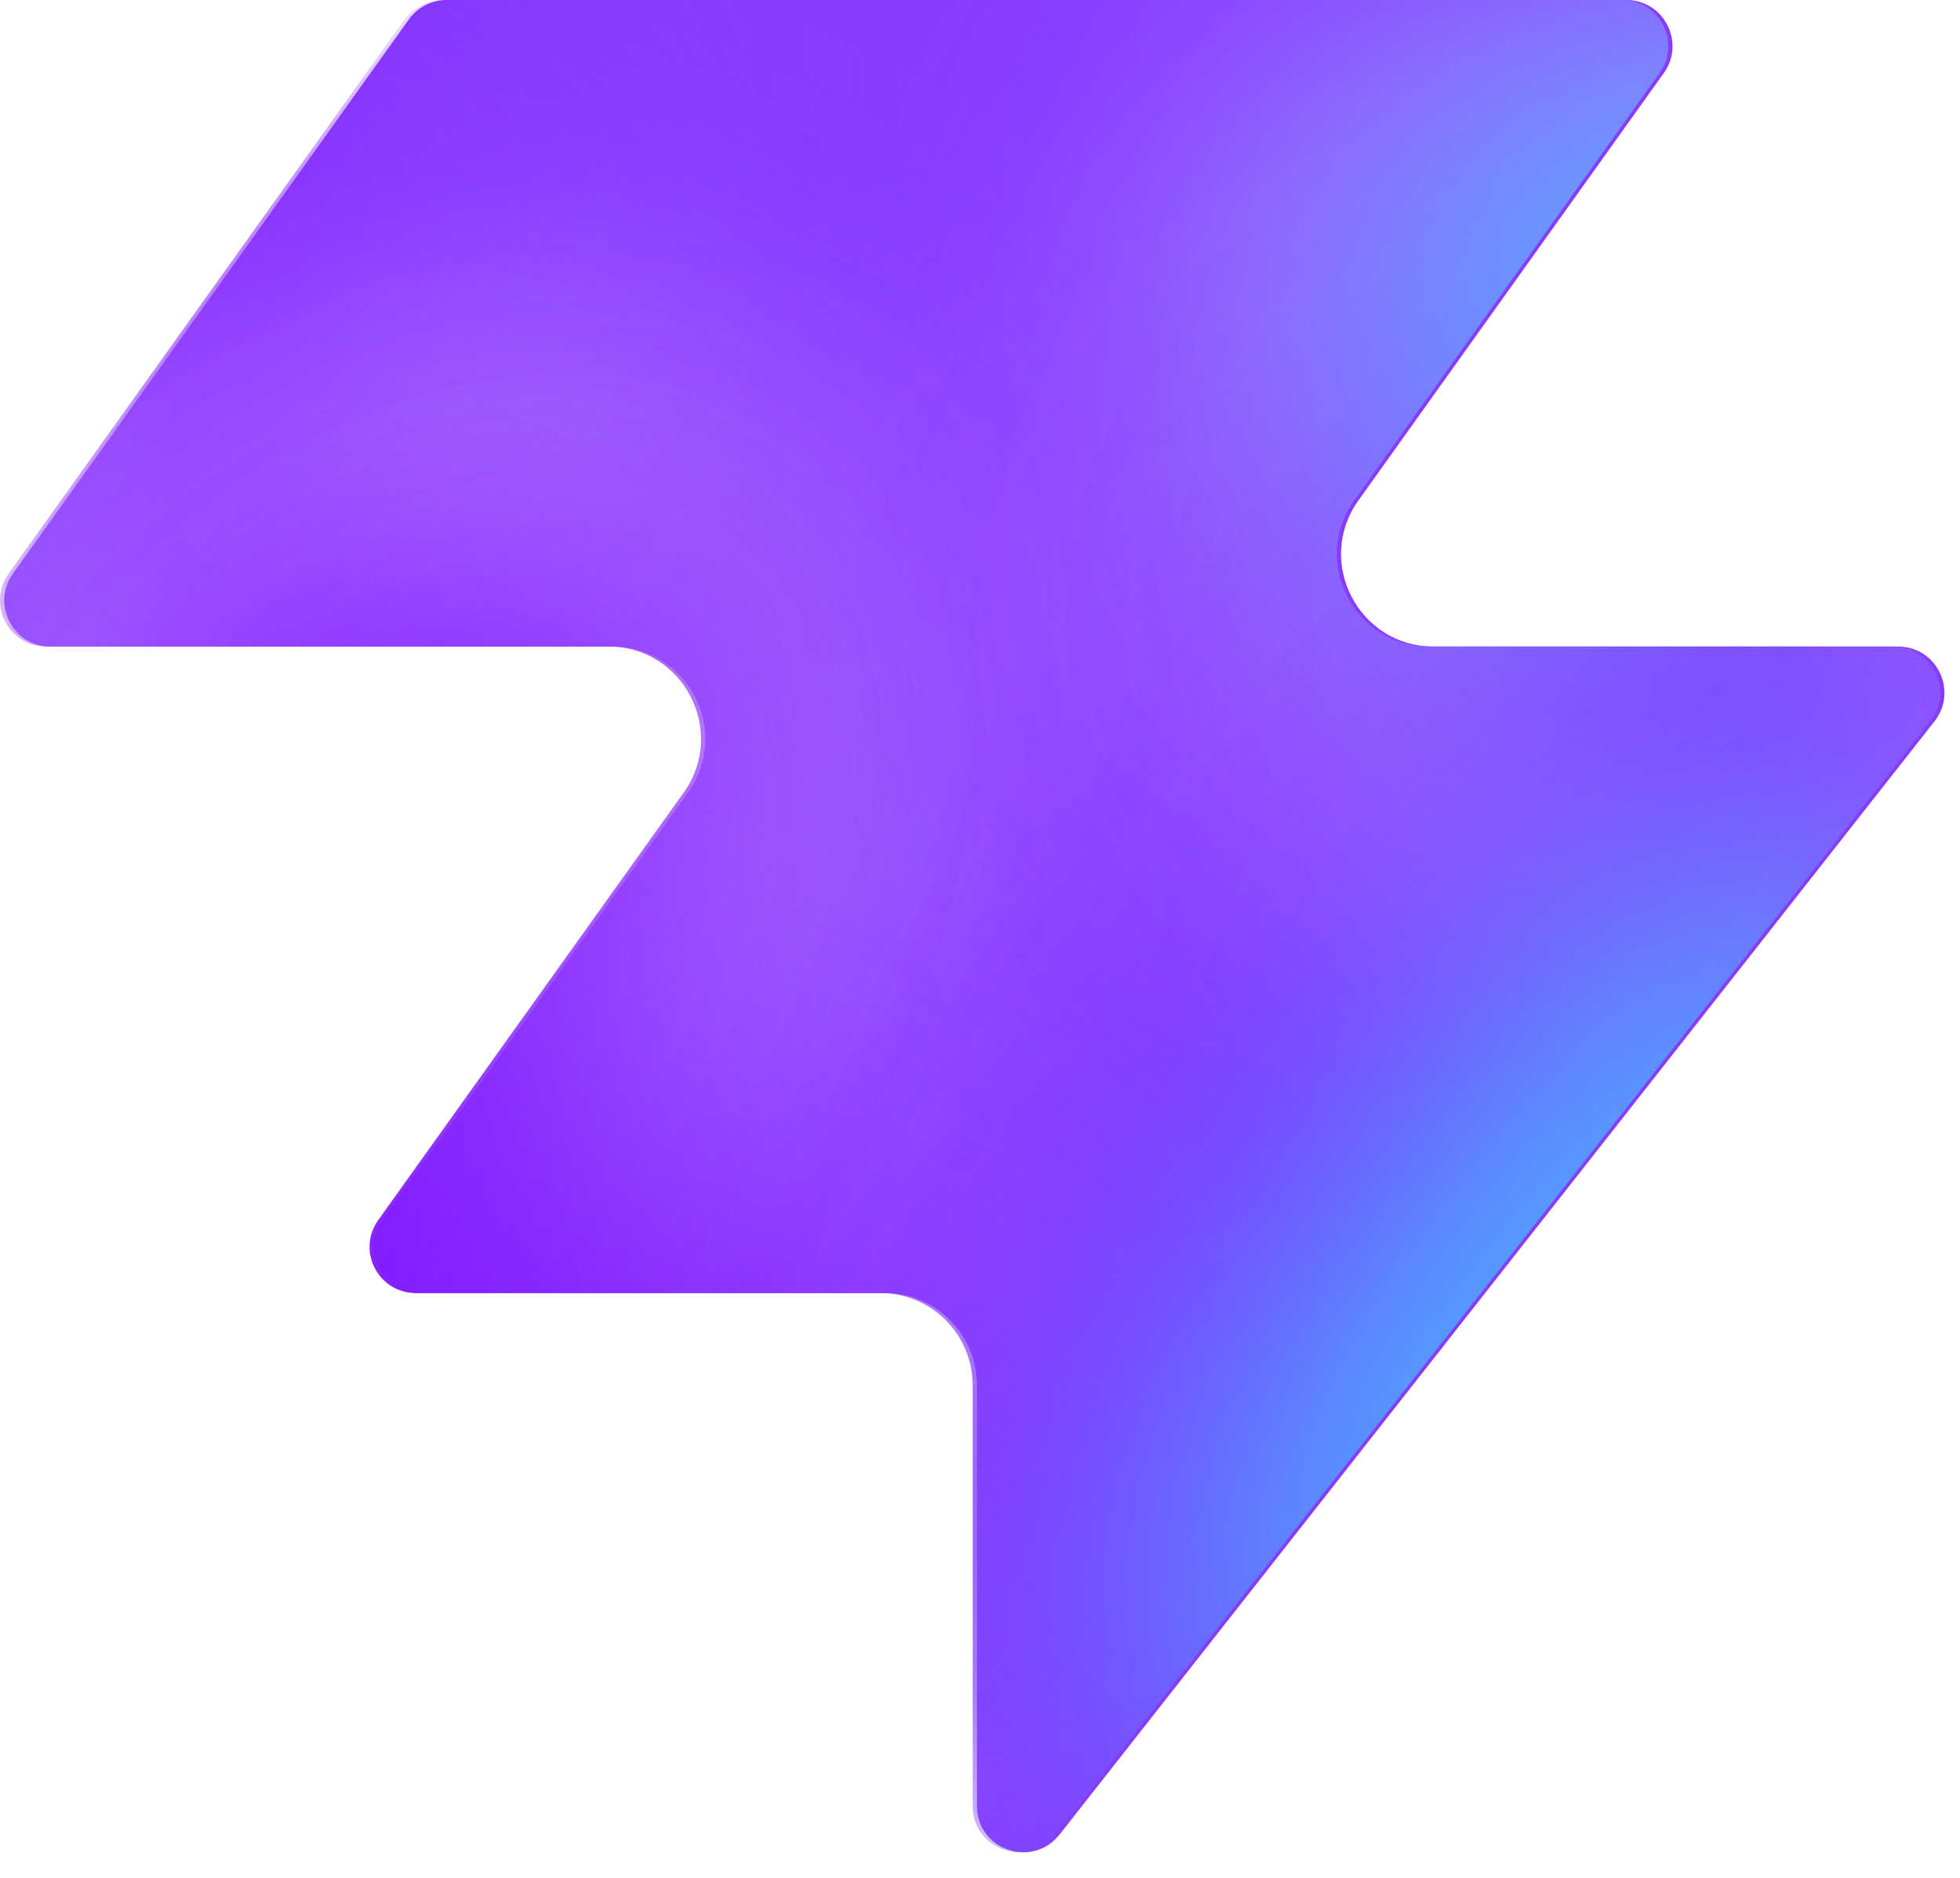
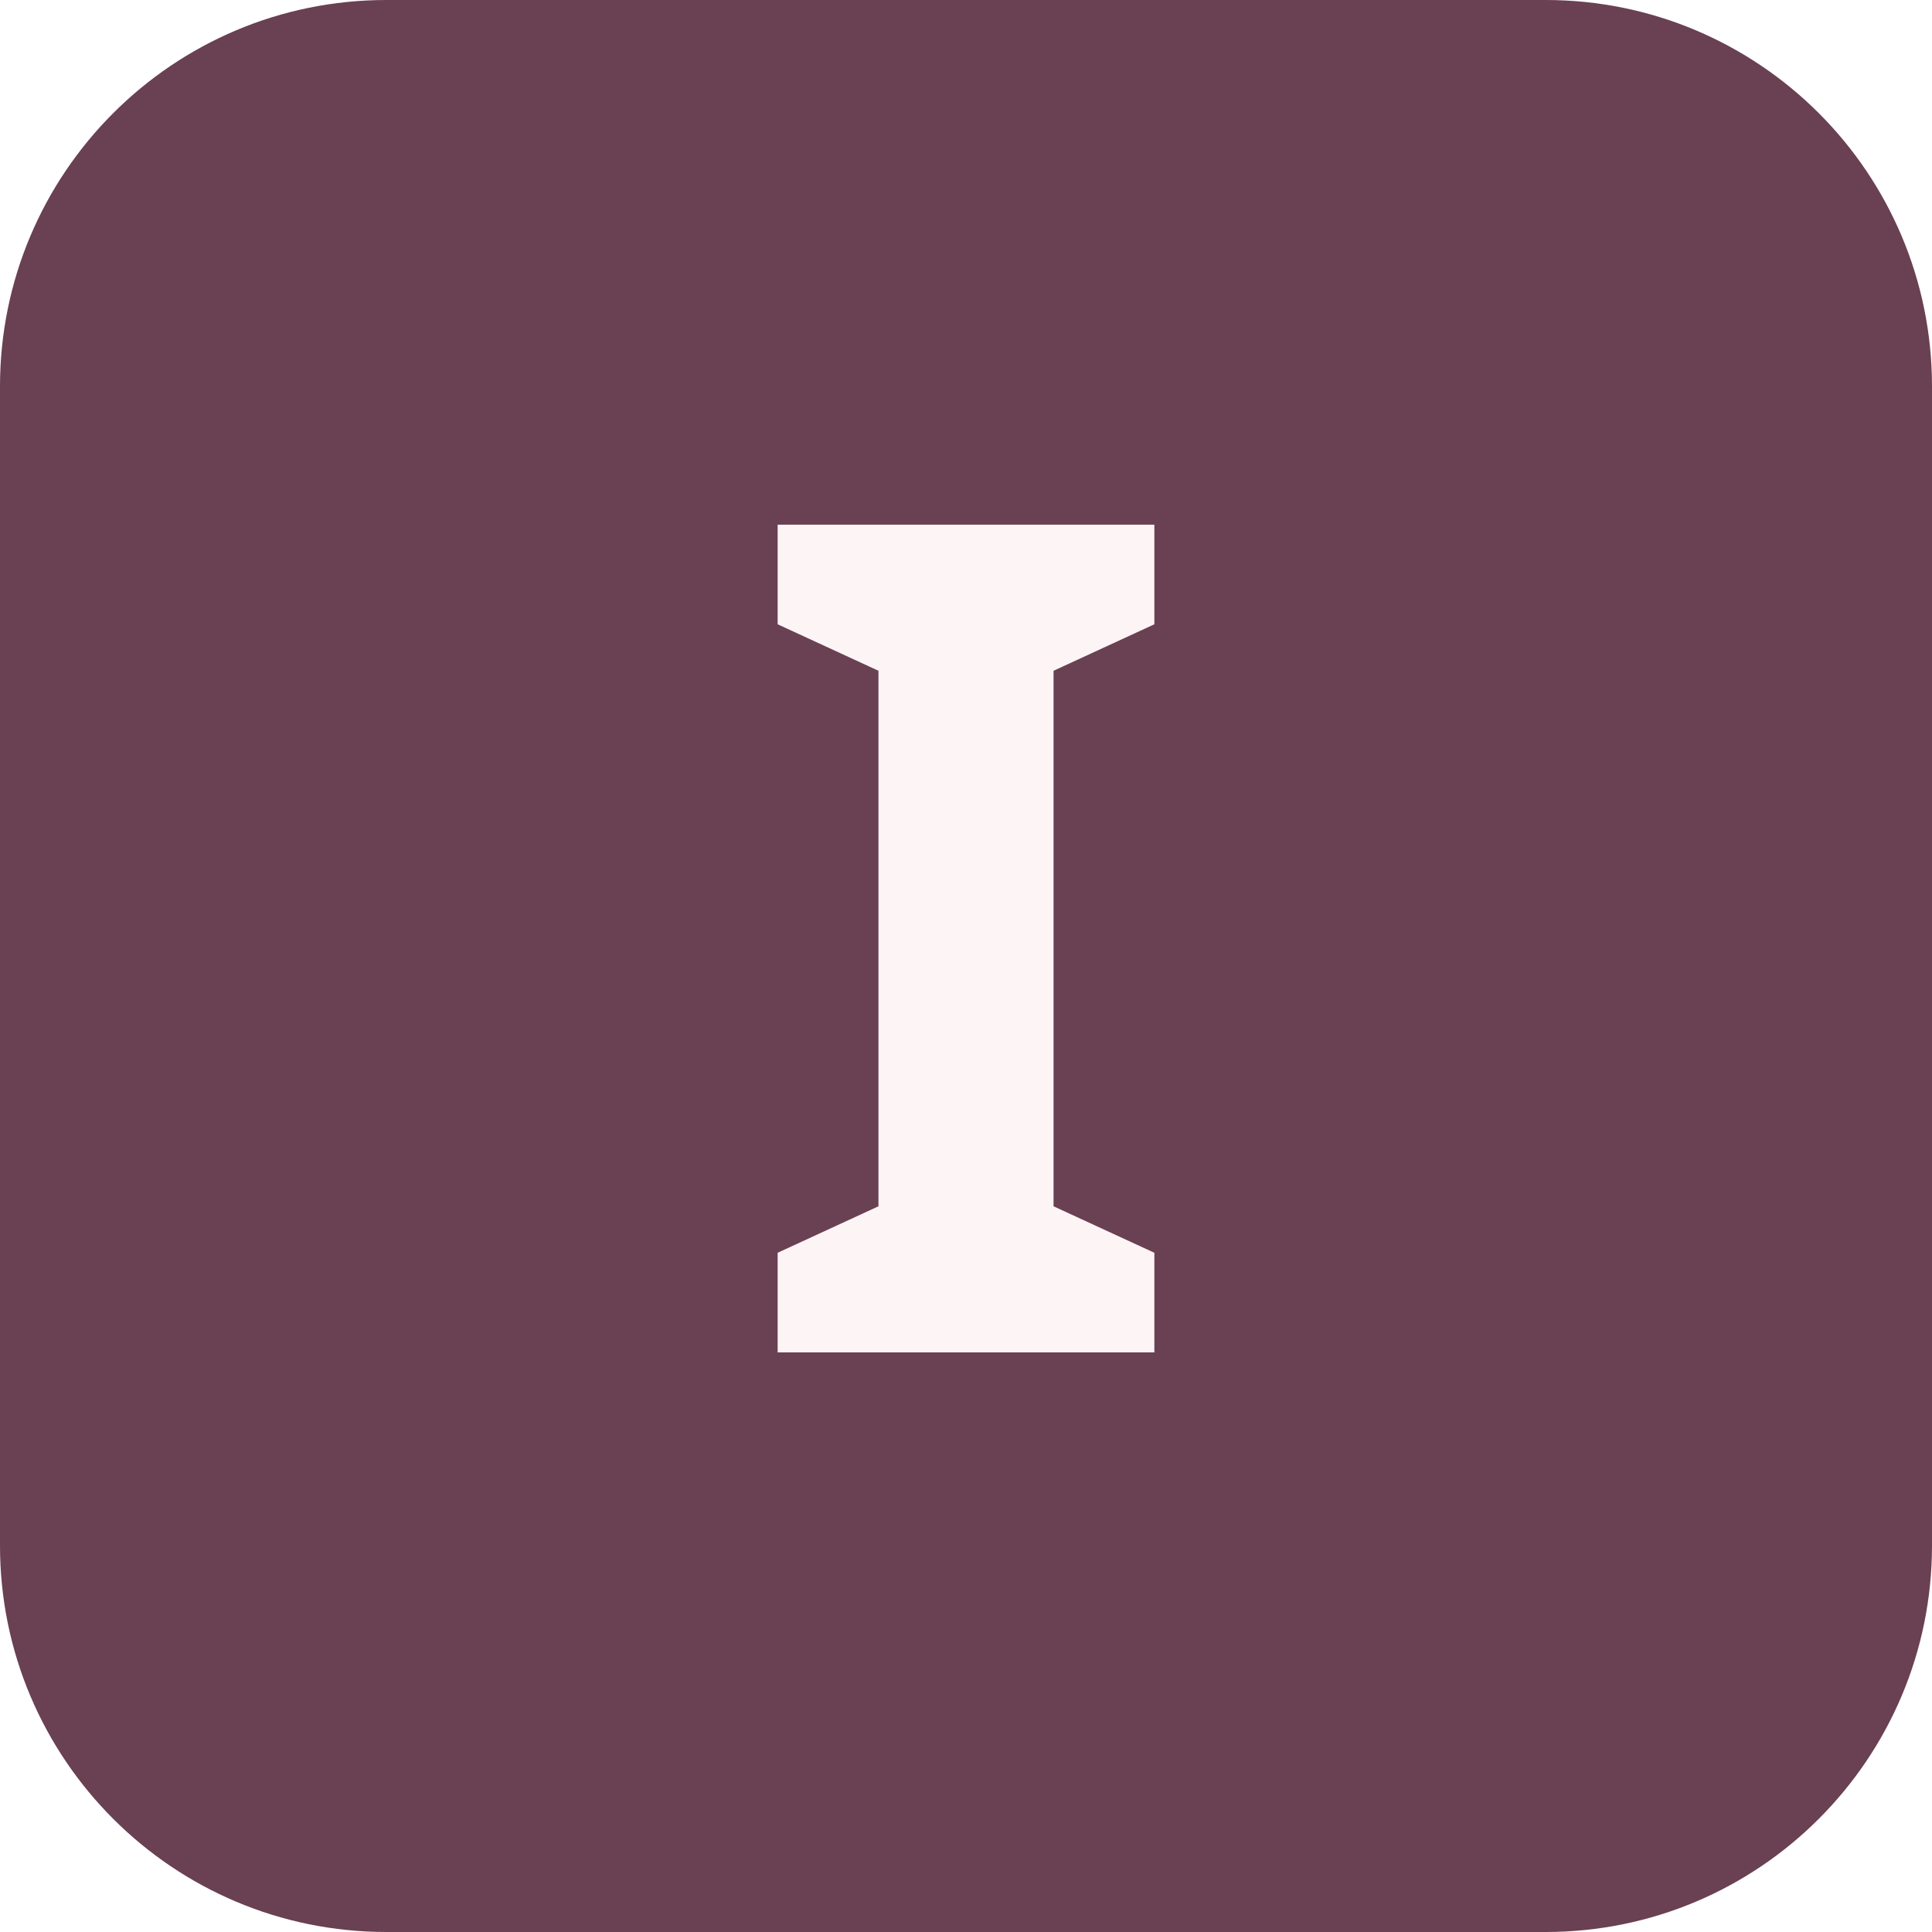
- <svg xmlns="http://www.w3.org/2000/svg" width="48" height="46" fill="none" viewBox="0 0 48 46">
-   <path fill="#863bff" d="M25.946 44.938c-.664.845-2.021.375-2.021-.698V33.937a2.26 2.26 0 0 0-2.262-2.262H10.287c-.92 0-1.456-1.04-.92-1.788l7.48-10.471c1.07-1.497 0-3.578-1.842-3.578H1.237c-.92 0-1.456-1.04-.92-1.788L10.013.474c.214-.297.556-.474.92-.474h28.894c.92 0 1.456 1.04.92 1.788l-7.48 10.471c-1.07 1.498 0 3.579 1.842 3.579h11.377c.943 0 1.473 1.088.89 1.83L25.947 44.94z" style="fill:#863bff;fill:color(display-p3 .525 .23 1);fill-opacity:1" />
-   <mask id="a" width="48" height="46" x="0" y="0" maskUnits="userSpaceOnUse" style="mask-type:alpha">
-     <path fill="#000" d="M25.842 44.938c-.664.844-2.021.375-2.021-.698V33.937a2.26 2.26 0 0 0-2.262-2.262H10.183c-.92 0-1.456-1.04-.92-1.788l7.48-10.471c1.07-1.498 0-3.579-1.842-3.579H1.133c-.92 0-1.456-1.04-.92-1.787L9.91.473c.214-.297.556-.474.92-.474h28.894c.92 0 1.456 1.04.92 1.788l-7.48 10.471c-1.07 1.498 0 3.578 1.842 3.578h11.377c.943 0 1.473 1.088.89 1.832L25.843 44.94z" style="fill:#000;fill-opacity:1" />
-   </mask>
-   <g mask="url(#a)">
-     <g filter="url(#b)">
-       <ellipse cx="5.508" cy="14.704" fill="#ede6ff" rx="5.508" ry="14.704" style="fill:#ede6ff;fill:color(display-p3 .927 .903 1);fill-opacity:1" transform="matrix(.00324 1 1 -.00324 -4.47 31.516)" />
-     </g>
-     <g filter="url(#c)">
-       <ellipse cx="10.399" cy="29.851" fill="#ede6ff" rx="10.399" ry="29.851" style="fill:#ede6ff;fill:color(display-p3 .927 .903 1);fill-opacity:1" transform="matrix(.00324 1 1 -.00324 -39.328 7.883)" />
-     </g>
-     <g filter="url(#d)">
-       <ellipse cx="5.508" cy="30.487" fill="#7e14ff" rx="5.508" ry="30.487" style="fill:#7e14ff;fill:color(display-p3 .492 .077 1);fill-opacity:1" transform="rotate(89.814 -25.913 -14.639)scale(1 -1)" />
-     </g>
-     <g filter="url(#e)">
-       <ellipse cx="5.508" cy="30.599" fill="#7e14ff" rx="5.508" ry="30.599" style="fill:#7e14ff;fill:color(display-p3 .492 .077 1);fill-opacity:1" transform="rotate(89.814 -32.644 -3.334)scale(1 -1)" />
-     </g>
-     <g filter="url(#f)">
-       <ellipse cx="5.508" cy="30.599" fill="#7e14ff" rx="5.508" ry="30.599" style="fill:#7e14ff;fill:color(display-p3 .492 .077 1);fill-opacity:1" transform="matrix(.00324 1 1 -.00324 -34.34 30.47)" />
-     </g>
-     <g filter="url(#g)">
-       <ellipse cx="14.072" cy="22.078" fill="#ede6ff" rx="14.072" ry="22.078" style="fill:#ede6ff;fill:color(display-p3 .927 .903 1);fill-opacity:1" transform="rotate(93.35 24.506 48.493)scale(-1 1)" />
-     </g>
-     <g filter="url(#h)">
-       <ellipse cx="3.47" cy="21.501" fill="#7e14ff" rx="3.47" ry="21.501" style="fill:#7e14ff;fill:color(display-p3 .492 .077 1);fill-opacity:1" transform="rotate(89.009 28.708 47.59)scale(-1 1)" />
-     </g>
-     <g filter="url(#i)">
-       <ellipse cx="3.47" cy="21.501" fill="#7e14ff" rx="3.47" ry="21.501" style="fill:#7e14ff;fill:color(display-p3 .492 .077 1);fill-opacity:1" transform="rotate(89.009 28.708 47.59)scale(-1 1)" />
-     </g>
-     <g filter="url(#j)">
-       <ellipse cx=".387" cy="8.972" fill="#7e14ff" rx="4.407" ry="29.108" style="fill:#7e14ff;fill:color(display-p3 .492 .077 1);fill-opacity:1" transform="rotate(39.51 .387 8.972)" />
-     </g>
-     <g filter="url(#k)">
-       <ellipse cx="47.523" cy="-6.092" fill="#7e14ff" rx="4.407" ry="29.108" style="fill:#7e14ff;fill:color(display-p3 .492 .077 1);fill-opacity:1" transform="rotate(37.892 47.523 -6.092)" />
-     </g>
-     <g filter="url(#l)">
-       <ellipse cx="41.412" cy="6.333" fill="#47bfff" rx="5.971" ry="9.665" style="fill:#47bfff;fill:color(display-p3 .28 .748 1);fill-opacity:1" transform="rotate(37.892 41.412 6.333)" />
-     </g>
-     <g filter="url(#m)">
-       <ellipse cx="-1.879" cy="38.332" fill="#7e14ff" rx="4.407" ry="29.108" style="fill:#7e14ff;fill:color(display-p3 .492 .077 1);fill-opacity:1" transform="rotate(37.892 -1.88 38.332)" />
-     </g>
-     <g filter="url(#n)">
-       <ellipse cx="-1.879" cy="38.332" fill="#7e14ff" rx="4.407" ry="29.108" style="fill:#7e14ff;fill:color(display-p3 .492 .077 1);fill-opacity:1" transform="rotate(37.892 -1.88 38.332)" />
-     </g>
-     <g filter="url(#o)">
-       <ellipse cx="35.651" cy="29.907" fill="#7e14ff" rx="4.407" ry="29.108" style="fill:#7e14ff;fill:color(display-p3 .492 .077 1);fill-opacity:1" transform="rotate(37.892 35.651 29.907)" />
-     </g>
-     <g filter="url(#p)">
-       <ellipse cx="38.418" cy="32.4" fill="#47bfff" rx="5.971" ry="15.297" style="fill:#47bfff;fill:color(display-p3 .28 .748 1);fill-opacity:1" transform="rotate(37.892 38.418 32.4)" />
-     </g>
-   </g>
-   <defs>
-     <filter id="b" width="60.045" height="41.654" x="-19.77" y="16.149" color-interpolation-filters="sRGB" filterUnits="userSpaceOnUse">
-       <feFlood flood-opacity="0" result="BackgroundImageFix" />
-       <feBlend in="SourceGraphic" in2="BackgroundImageFix" result="shape" />
-       <feGaussianBlur result="effect1_foregroundBlur_2002_17158" stdDeviation="7.659" />
-     </filter>
-     <filter id="c" width="90.34" height="51.437" x="-54.613" y="-7.533" color-interpolation-filters="sRGB" filterUnits="userSpaceOnUse">
-       <feFlood flood-opacity="0" result="BackgroundImageFix" />
-       <feBlend in="SourceGraphic" in2="BackgroundImageFix" result="shape" />
-       <feGaussianBlur result="effect1_foregroundBlur_2002_17158" stdDeviation="7.659" />
-     </filter>
-     <filter id="d" width="79.355" height="29.4" x="-49.64" y="2.03" color-interpolation-filters="sRGB" filterUnits="userSpaceOnUse">
-       <feFlood flood-opacity="0" result="BackgroundImageFix" />
-       <feBlend in="SourceGraphic" in2="BackgroundImageFix" result="shape" />
-       <feGaussianBlur result="effect1_foregroundBlur_2002_17158" stdDeviation="4.596" />
-     </filter>
-     <filter id="e" width="79.579" height="29.4" x="-45.045" y="20.029" color-interpolation-filters="sRGB" filterUnits="userSpaceOnUse">
-       <feFlood flood-opacity="0" result="BackgroundImageFix" />
-       <feBlend in="SourceGraphic" in2="BackgroundImageFix" result="shape" />
-       <feGaussianBlur result="effect1_foregroundBlur_2002_17158" stdDeviation="4.596" />
-     </filter>
-     <filter id="f" width="79.579" height="29.4" x="-43.513" y="21.178" color-interpolation-filters="sRGB" filterUnits="userSpaceOnUse">
-       <feFlood flood-opacity="0" result="BackgroundImageFix" />
-       <feBlend in="SourceGraphic" in2="BackgroundImageFix" result="shape" />
-       <feGaussianBlur result="effect1_foregroundBlur_2002_17158" stdDeviation="4.596" />
-     </filter>
-     <filter id="g" width="74.749" height="58.852" x="15.756" y="-17.901" color-interpolation-filters="sRGB" filterUnits="userSpaceOnUse">
-       <feFlood flood-opacity="0" result="BackgroundImageFix" />
-       <feBlend in="SourceGraphic" in2="BackgroundImageFix" result="shape" />
-       <feGaussianBlur result="effect1_foregroundBlur_2002_17158" stdDeviation="7.659" />
-     </filter>
-     <filter id="h" width="61.377" height="25.362" x="23.548" y="2.284" color-interpolation-filters="sRGB" filterUnits="userSpaceOnUse">
-       <feFlood flood-opacity="0" result="BackgroundImageFix" />
-       <feBlend in="SourceGraphic" in2="BackgroundImageFix" result="shape" />
-       <feGaussianBlur result="effect1_foregroundBlur_2002_17158" stdDeviation="4.596" />
-     </filter>
-     <filter id="i" width="61.377" height="25.362" x="23.548" y="2.284" color-interpolation-filters="sRGB" filterUnits="userSpaceOnUse">
-       <feFlood flood-opacity="0" result="BackgroundImageFix" />
-       <feBlend in="SourceGraphic" in2="BackgroundImageFix" result="shape" />
-       <feGaussianBlur result="effect1_foregroundBlur_2002_17158" stdDeviation="4.596" />
-     </filter>
-     <filter id="j" width="56.045" height="63.649" x="-27.636" y="-22.853" color-interpolation-filters="sRGB" filterUnits="userSpaceOnUse">
-       <feFlood flood-opacity="0" result="BackgroundImageFix" />
-       <feBlend in="SourceGraphic" in2="BackgroundImageFix" result="shape" />
-       <feGaussianBlur result="effect1_foregroundBlur_2002_17158" stdDeviation="4.596" />
-     </filter>
-     <filter id="k" width="54.814" height="64.646" x="20.116" y="-38.415" color-interpolation-filters="sRGB" filterUnits="userSpaceOnUse">
-       <feFlood flood-opacity="0" result="BackgroundImageFix" />
-       <feBlend in="SourceGraphic" in2="BackgroundImageFix" result="shape" />
-       <feGaussianBlur result="effect1_foregroundBlur_2002_17158" stdDeviation="4.596" />
-     </filter>
-     <filter id="l" width="33.541" height="35.313" x="24.641" y="-11.323" color-interpolation-filters="sRGB" filterUnits="userSpaceOnUse">
-       <feFlood flood-opacity="0" result="BackgroundImageFix" />
-       <feBlend in="SourceGraphic" in2="BackgroundImageFix" result="shape" />
-       <feGaussianBlur result="effect1_foregroundBlur_2002_17158" stdDeviation="4.596" />
-     </filter>
-     <filter id="m" width="54.814" height="64.646" x="-29.286" y="6.009" color-interpolation-filters="sRGB" filterUnits="userSpaceOnUse">
-       <feFlood flood-opacity="0" result="BackgroundImageFix" />
-       <feBlend in="SourceGraphic" in2="BackgroundImageFix" result="shape" />
-       <feGaussianBlur result="effect1_foregroundBlur_2002_17158" stdDeviation="4.596" />
-     </filter>
-     <filter id="n" width="54.814" height="64.646" x="-29.286" y="6.009" color-interpolation-filters="sRGB" filterUnits="userSpaceOnUse">
-       <feFlood flood-opacity="0" result="BackgroundImageFix" />
-       <feBlend in="SourceGraphic" in2="BackgroundImageFix" result="shape" />
-       <feGaussianBlur result="effect1_foregroundBlur_2002_17158" stdDeviation="4.596" />
-     </filter>
-     <filter id="o" width="54.814" height="64.646" x="8.244" y="-2.416" color-interpolation-filters="sRGB" filterUnits="userSpaceOnUse">
-       <feFlood flood-opacity="0" result="BackgroundImageFix" />
-       <feBlend in="SourceGraphic" in2="BackgroundImageFix" result="shape" />
-       <feGaussianBlur result="effect1_foregroundBlur_2002_17158" stdDeviation="4.596" />
-     </filter>
-     <filter id="p" width="39.409" height="43.623" x="18.713" y="10.588" color-interpolation-filters="sRGB" filterUnits="userSpaceOnUse">
-       <feFlood flood-opacity="0" result="BackgroundImageFix" />
-       <feBlend in="SourceGraphic" in2="BackgroundImageFix" result="shape" />
-       <feGaussianBlur result="effect1_foregroundBlur_2002_17158" stdDeviation="4.596" />
-     </filter>
-   </defs>
+ <svg xmlns="http://www.w3.org/2000/svg" viewBox="0 0 100 100">
+   <rect width="100" height="100" rx="20" fill="#6a4053" />
+   <text x="50" y="70" font-family="'Josefin Sans', sans-serif" font-size="60" font-weight="700" text-anchor="middle" fill="#fdf4f5">I</text>
</svg>
